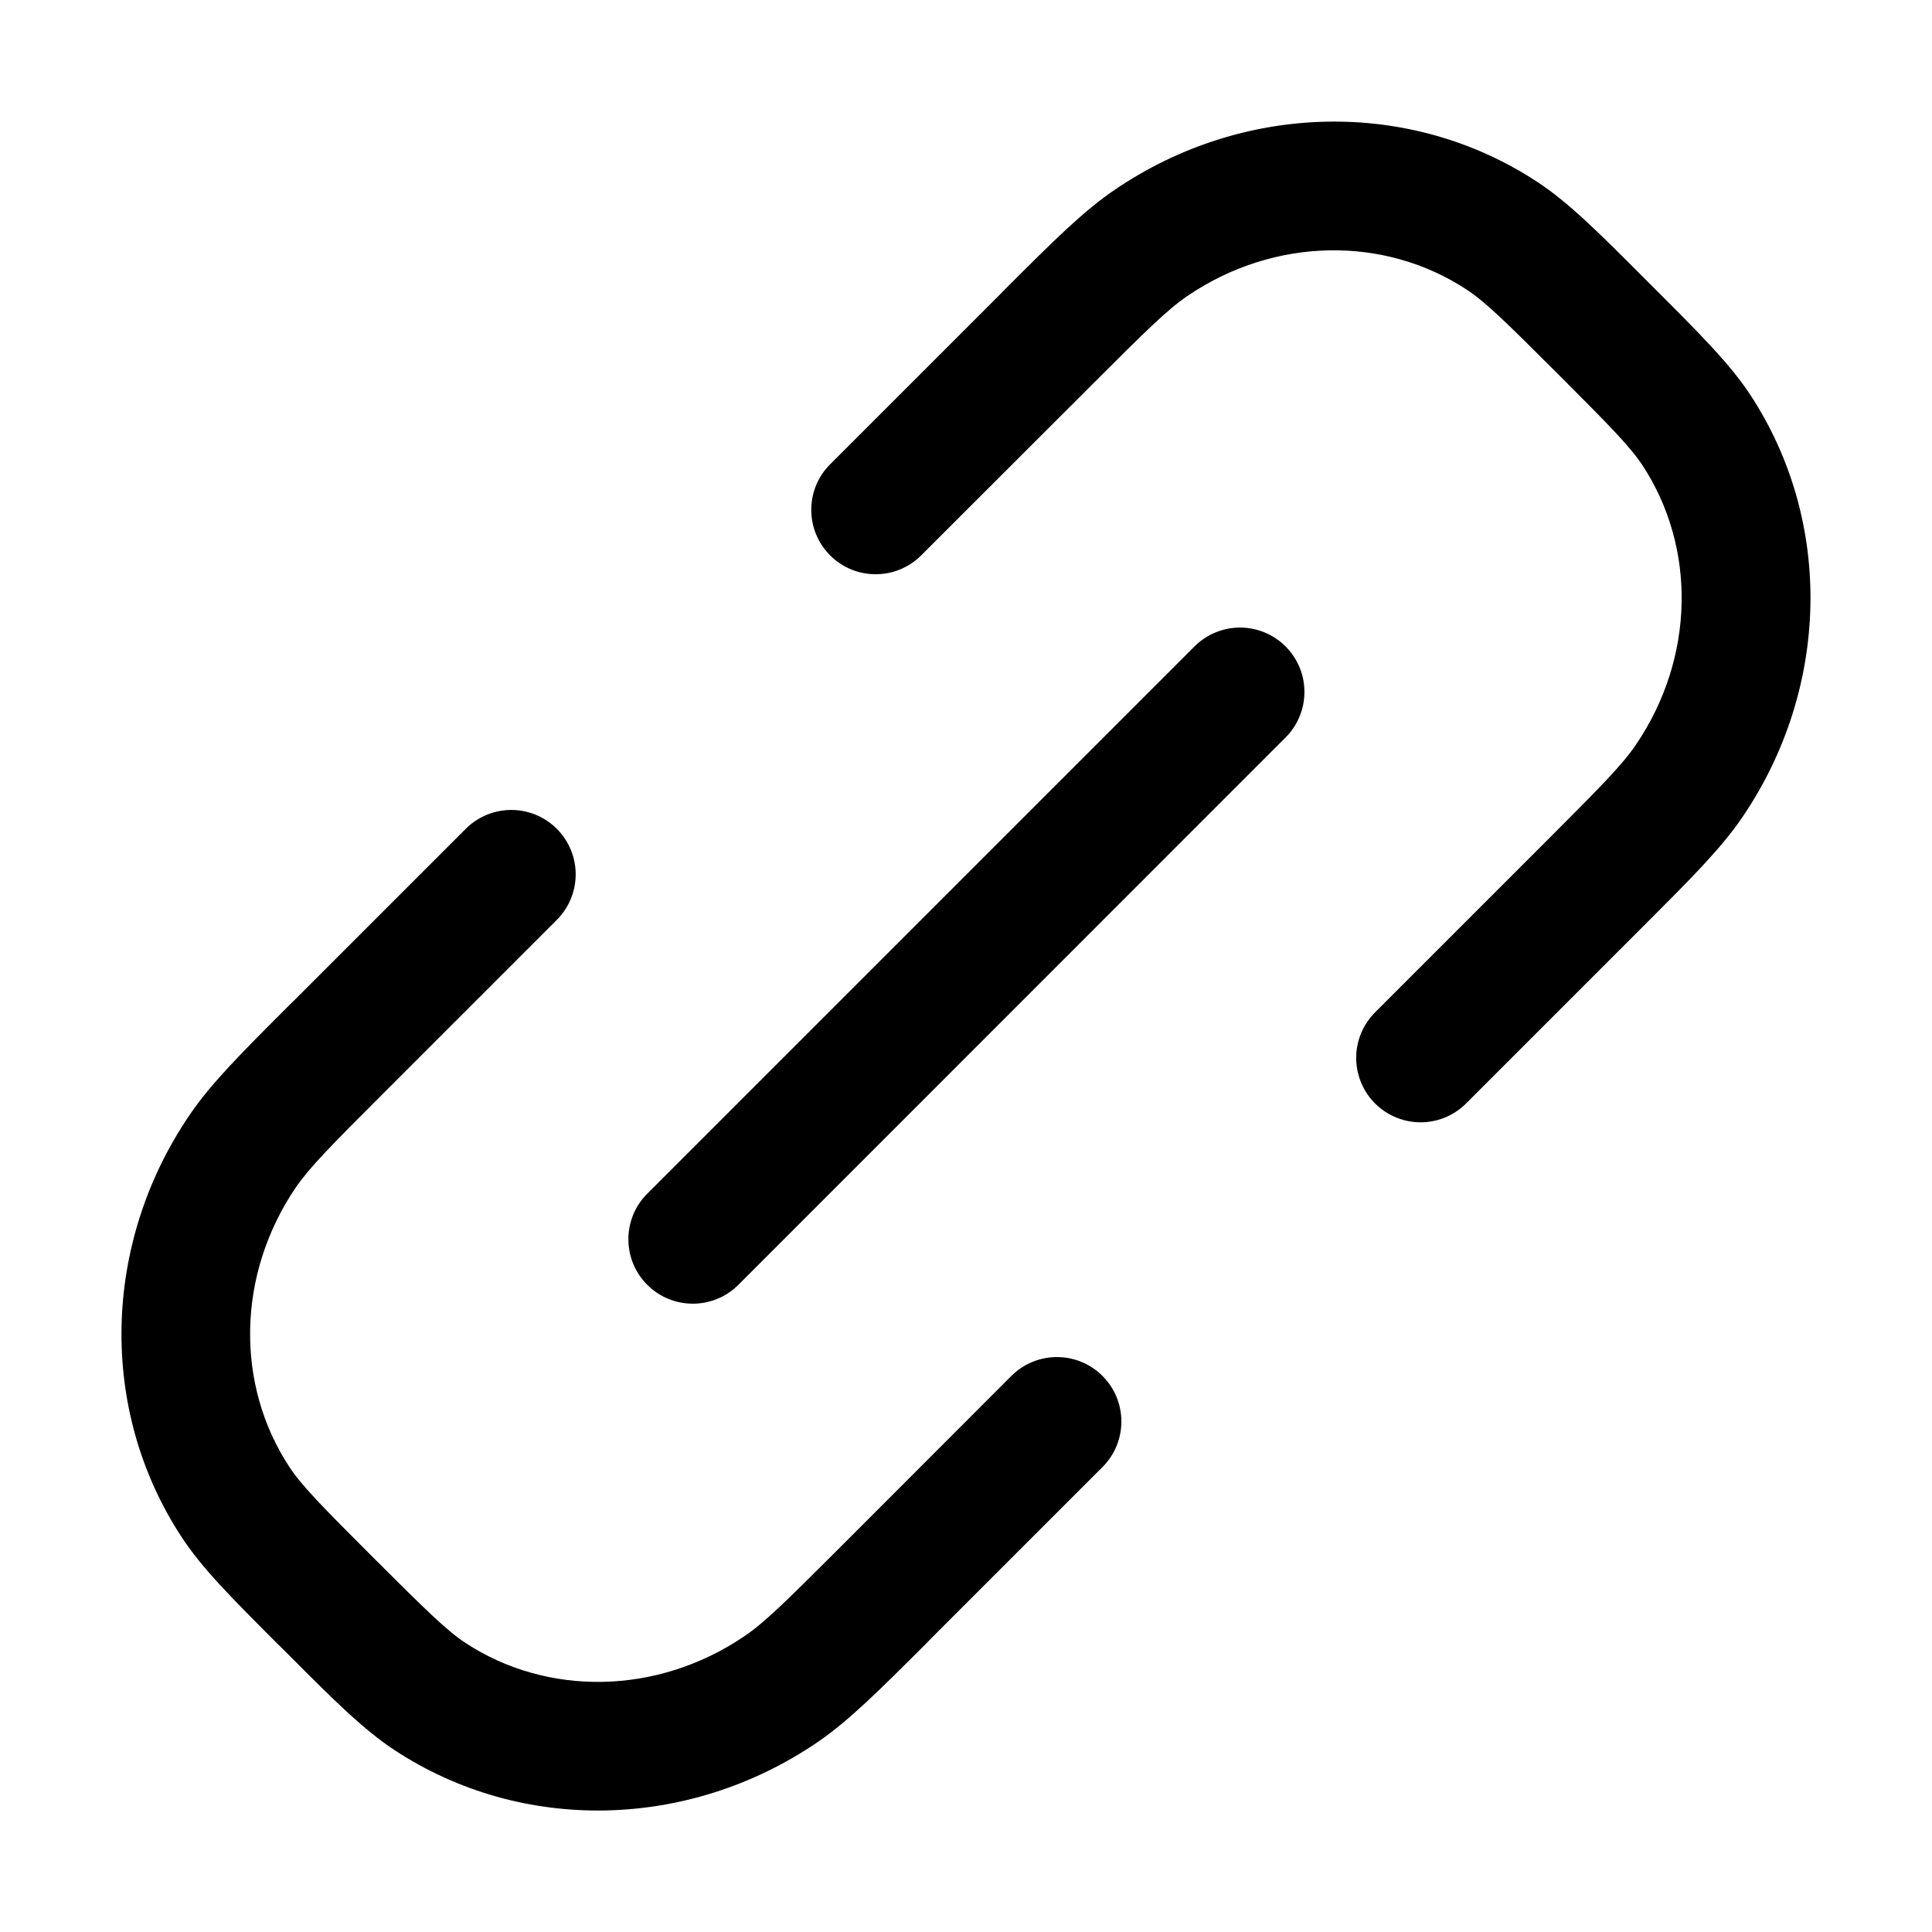
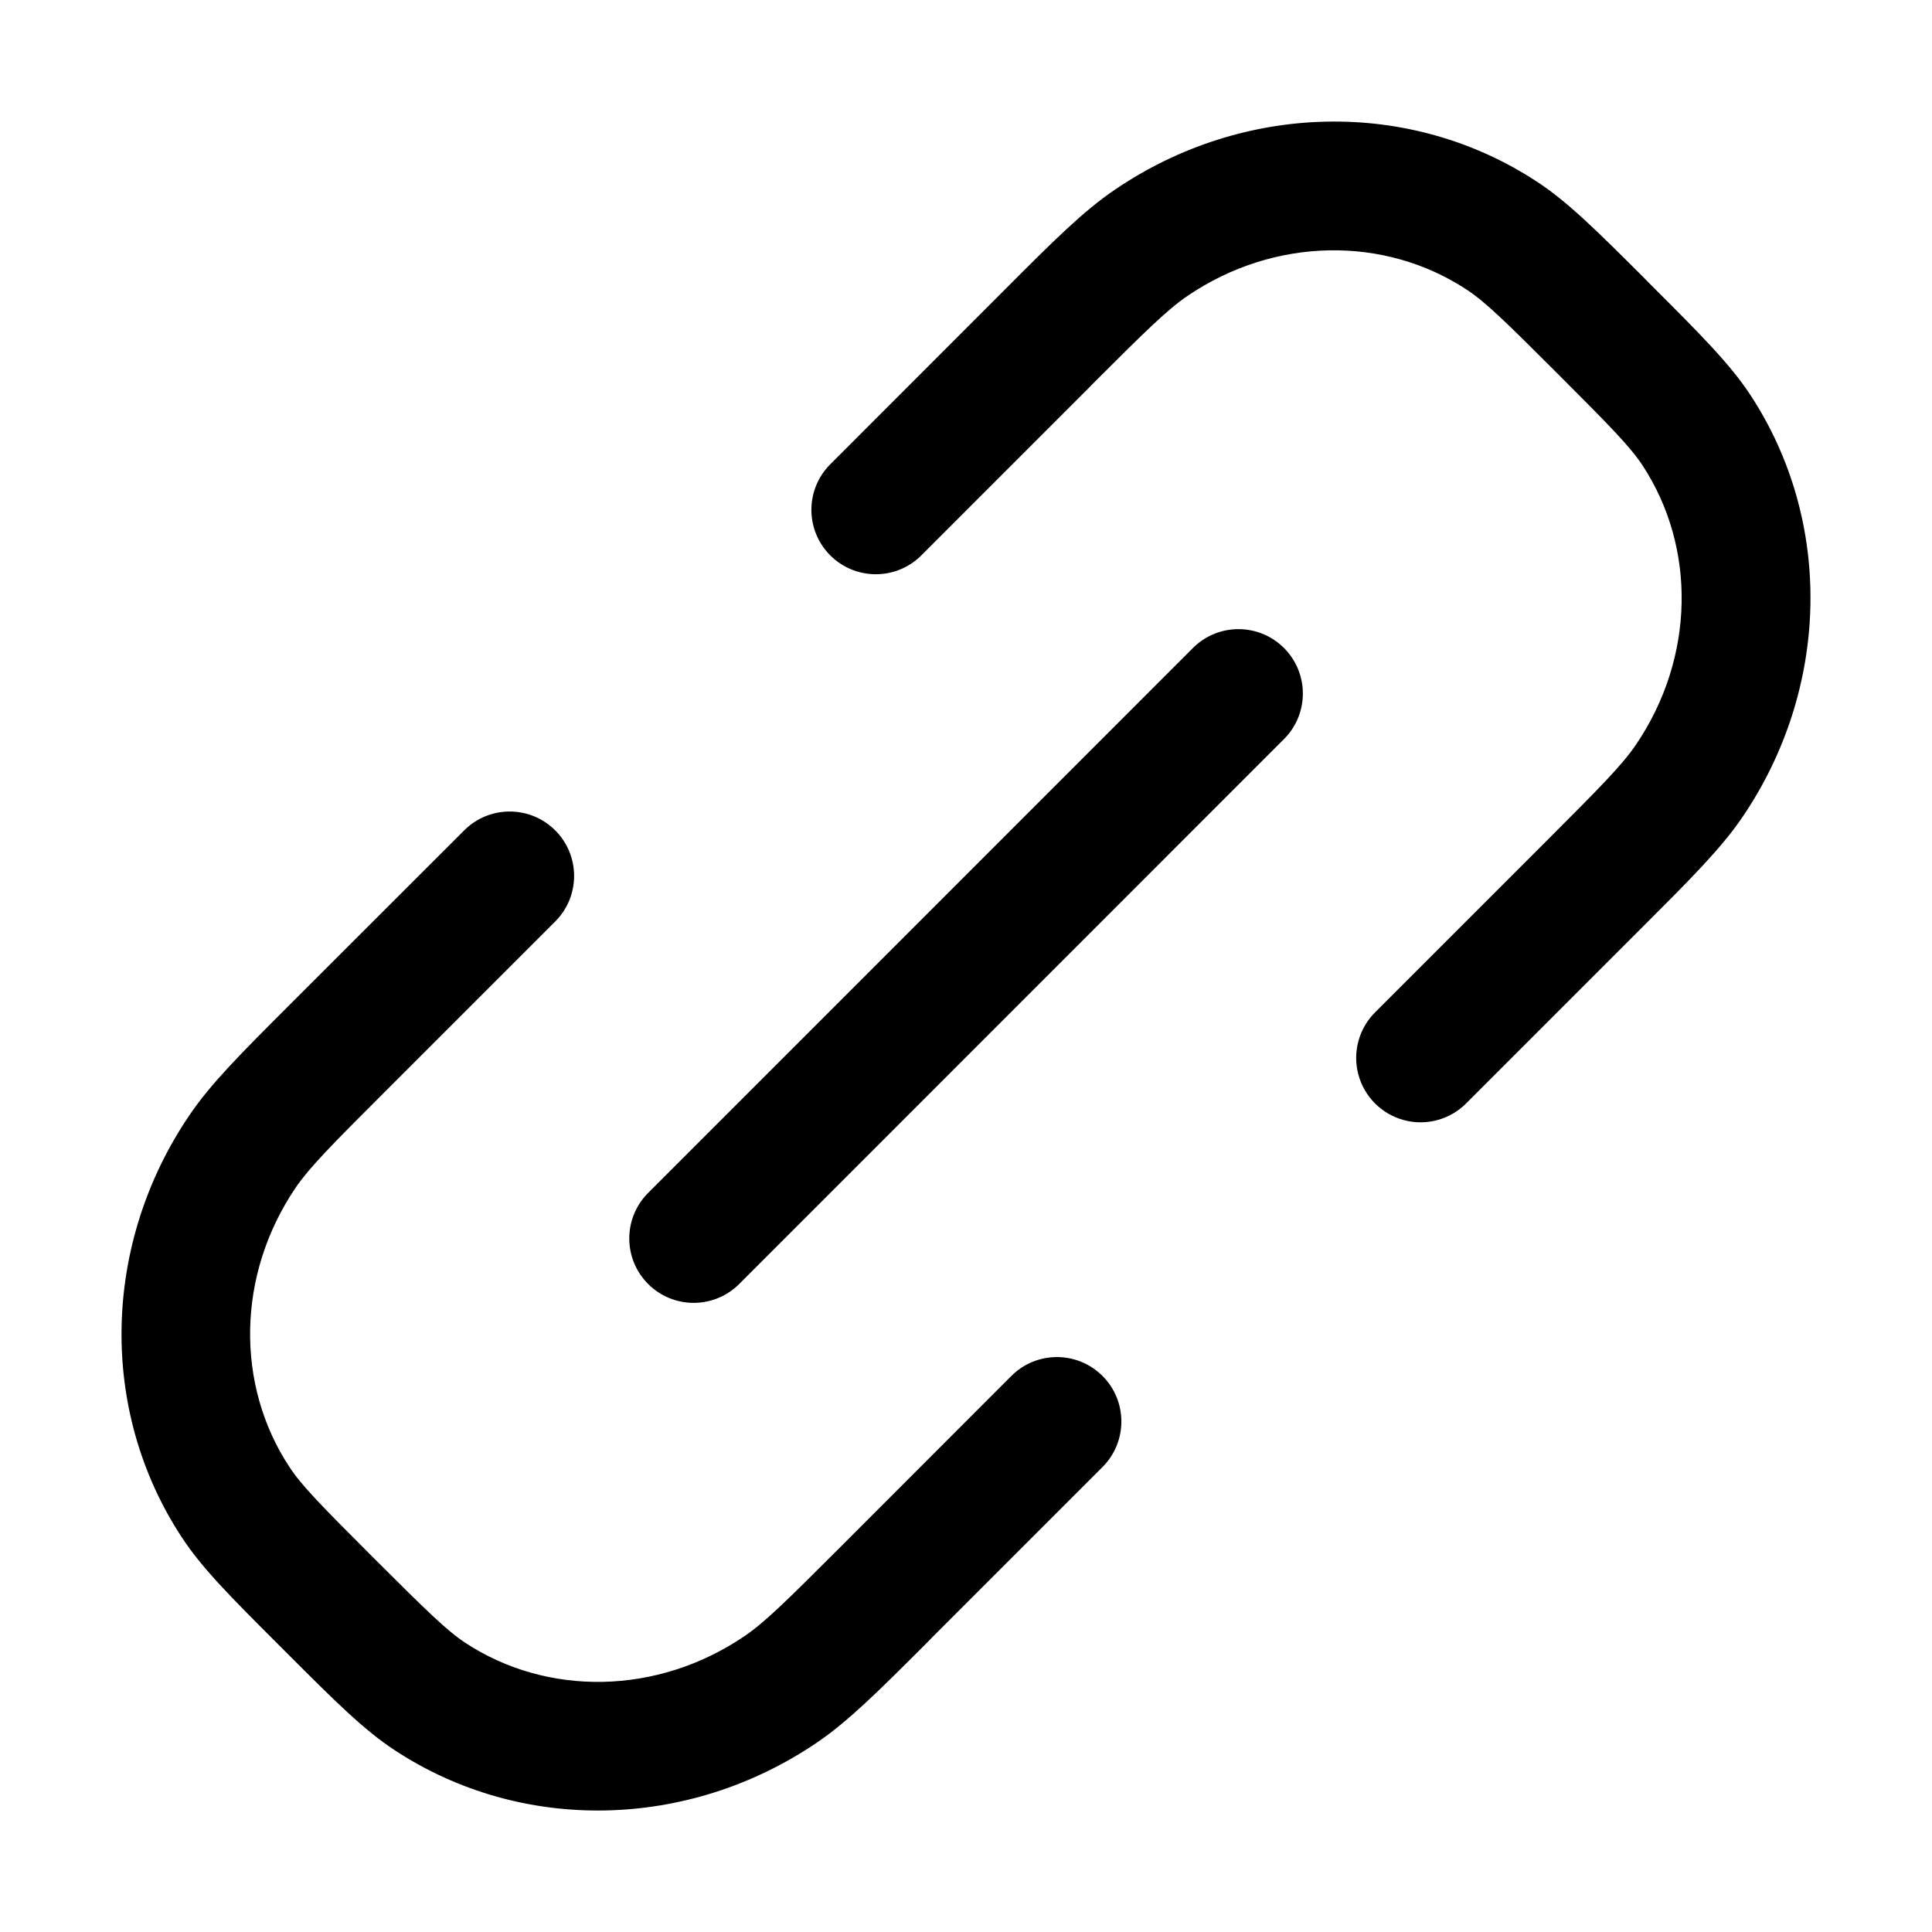
<svg xmlns="http://www.w3.org/2000/svg" width="15" height="15" fill="none">
-   <path fill-rule="evenodd" clip-rule="evenodd" d="M2.285 7.766l-.043.042c-.37.37-.606.606-.771.85-.676.994-.71 2.287-.06 3.277.158.242.39.473.74.824l.046.045.044.044c.351.352.583.583.824.741.99.65 2.284.616 3.278-.06.243-.165.48-.401.849-.77l.043-.044L8.56 11.39a.5.5 0 10-.708-.707l-1.325 1.326c-.427.427-.593.59-.747.694-.677.46-1.532.469-2.167.052-.144-.095-.298-.246-.71-.657-.412-.412-.563-.566-.657-.71-.418-.636-.409-1.491.05-2.168.106-.154.268-.32.695-.746l1.326-1.326a.5.5 0 10-.707-.707L2.285 7.766zm6.187-4.773c.427-.427.593-.59.747-.695.676-.46 1.532-.468 2.167-.05.144.094.298.244.71.656.412.412.562.566.657.71.417.636.408 1.49-.051 2.167-.105.155-.267.32-.694.747l-1.326 1.326a.5.5 0 10.707.707l1.326-1.326.043-.043c.37-.37.606-.606.771-.849.675-.994.71-2.287.06-3.278-.159-.241-.39-.472-.741-.823l-.045-.045-.045-.045c-.35-.351-.582-.582-.823-.74-.99-.65-2.284-.616-3.278.06-.243.164-.48.4-.85.77l-.042.043-1.326 1.326a.5.5 0 00.707.707l1.326-1.325zM5.025 9.268a.5.5 0 00.708.707l4.242-4.243a.5.5 0 10-.707-.707L5.025 9.268z" fill="currentColor" />
+   <path fill-rule="evenodd" clip-rule="evenodd" d="M2.285 7.765l-.043.043c-.37.37-.606.606-.771.85-.675.993-.71 2.287-.06 3.277.158.242.39.473.741.824l.045.045.044.044c.352.352.583.583.824.741.99.65 2.284.616 3.278-.06.243-.165.48-.401.849-.77l.043-.044L8.56 11.39a.5.5 0 00-.708-.707l-1.325 1.326c-.427.427-.593.59-.747.694-.677.46-1.532.469-2.167.052-.144-.095-.298-.246-.71-.657-.412-.412-.563-.566-.657-.71-.418-.636-.409-1.491.05-2.168.106-.154.268-.32.695-.746l1.326-1.326a.5.5 0 00-.707-.707L2.285 7.765zm6.187-4.773c.427-.427.593-.589.747-.694.676-.46 1.532-.468 2.167-.05.144.094.298.244.71.656.412.412.562.566.657.71.417.636.408 1.49-.051 2.167-.105.155-.267.32-.694.747l-1.326 1.326a.5.5 0 10.707.707l1.326-1.326.043-.043c.37-.37.606-.606.771-.849.675-.994.71-2.288.06-3.278-.159-.241-.39-.472-.741-.823l-.045-.045-.044-.045c-.352-.351-.583-.582-.824-.74-.99-.651-2.284-.616-3.278.06-.243.164-.48.4-.849.77l-.043.043L6.44 3.611a.5.5 0 00.707.707l1.326-1.326zM5.026 9.268a.5.5 0 00.707.707l4.242-4.243a.5.5 0 00-.707-.707L5.026 9.268z" fill="currentColor" />
</svg>
